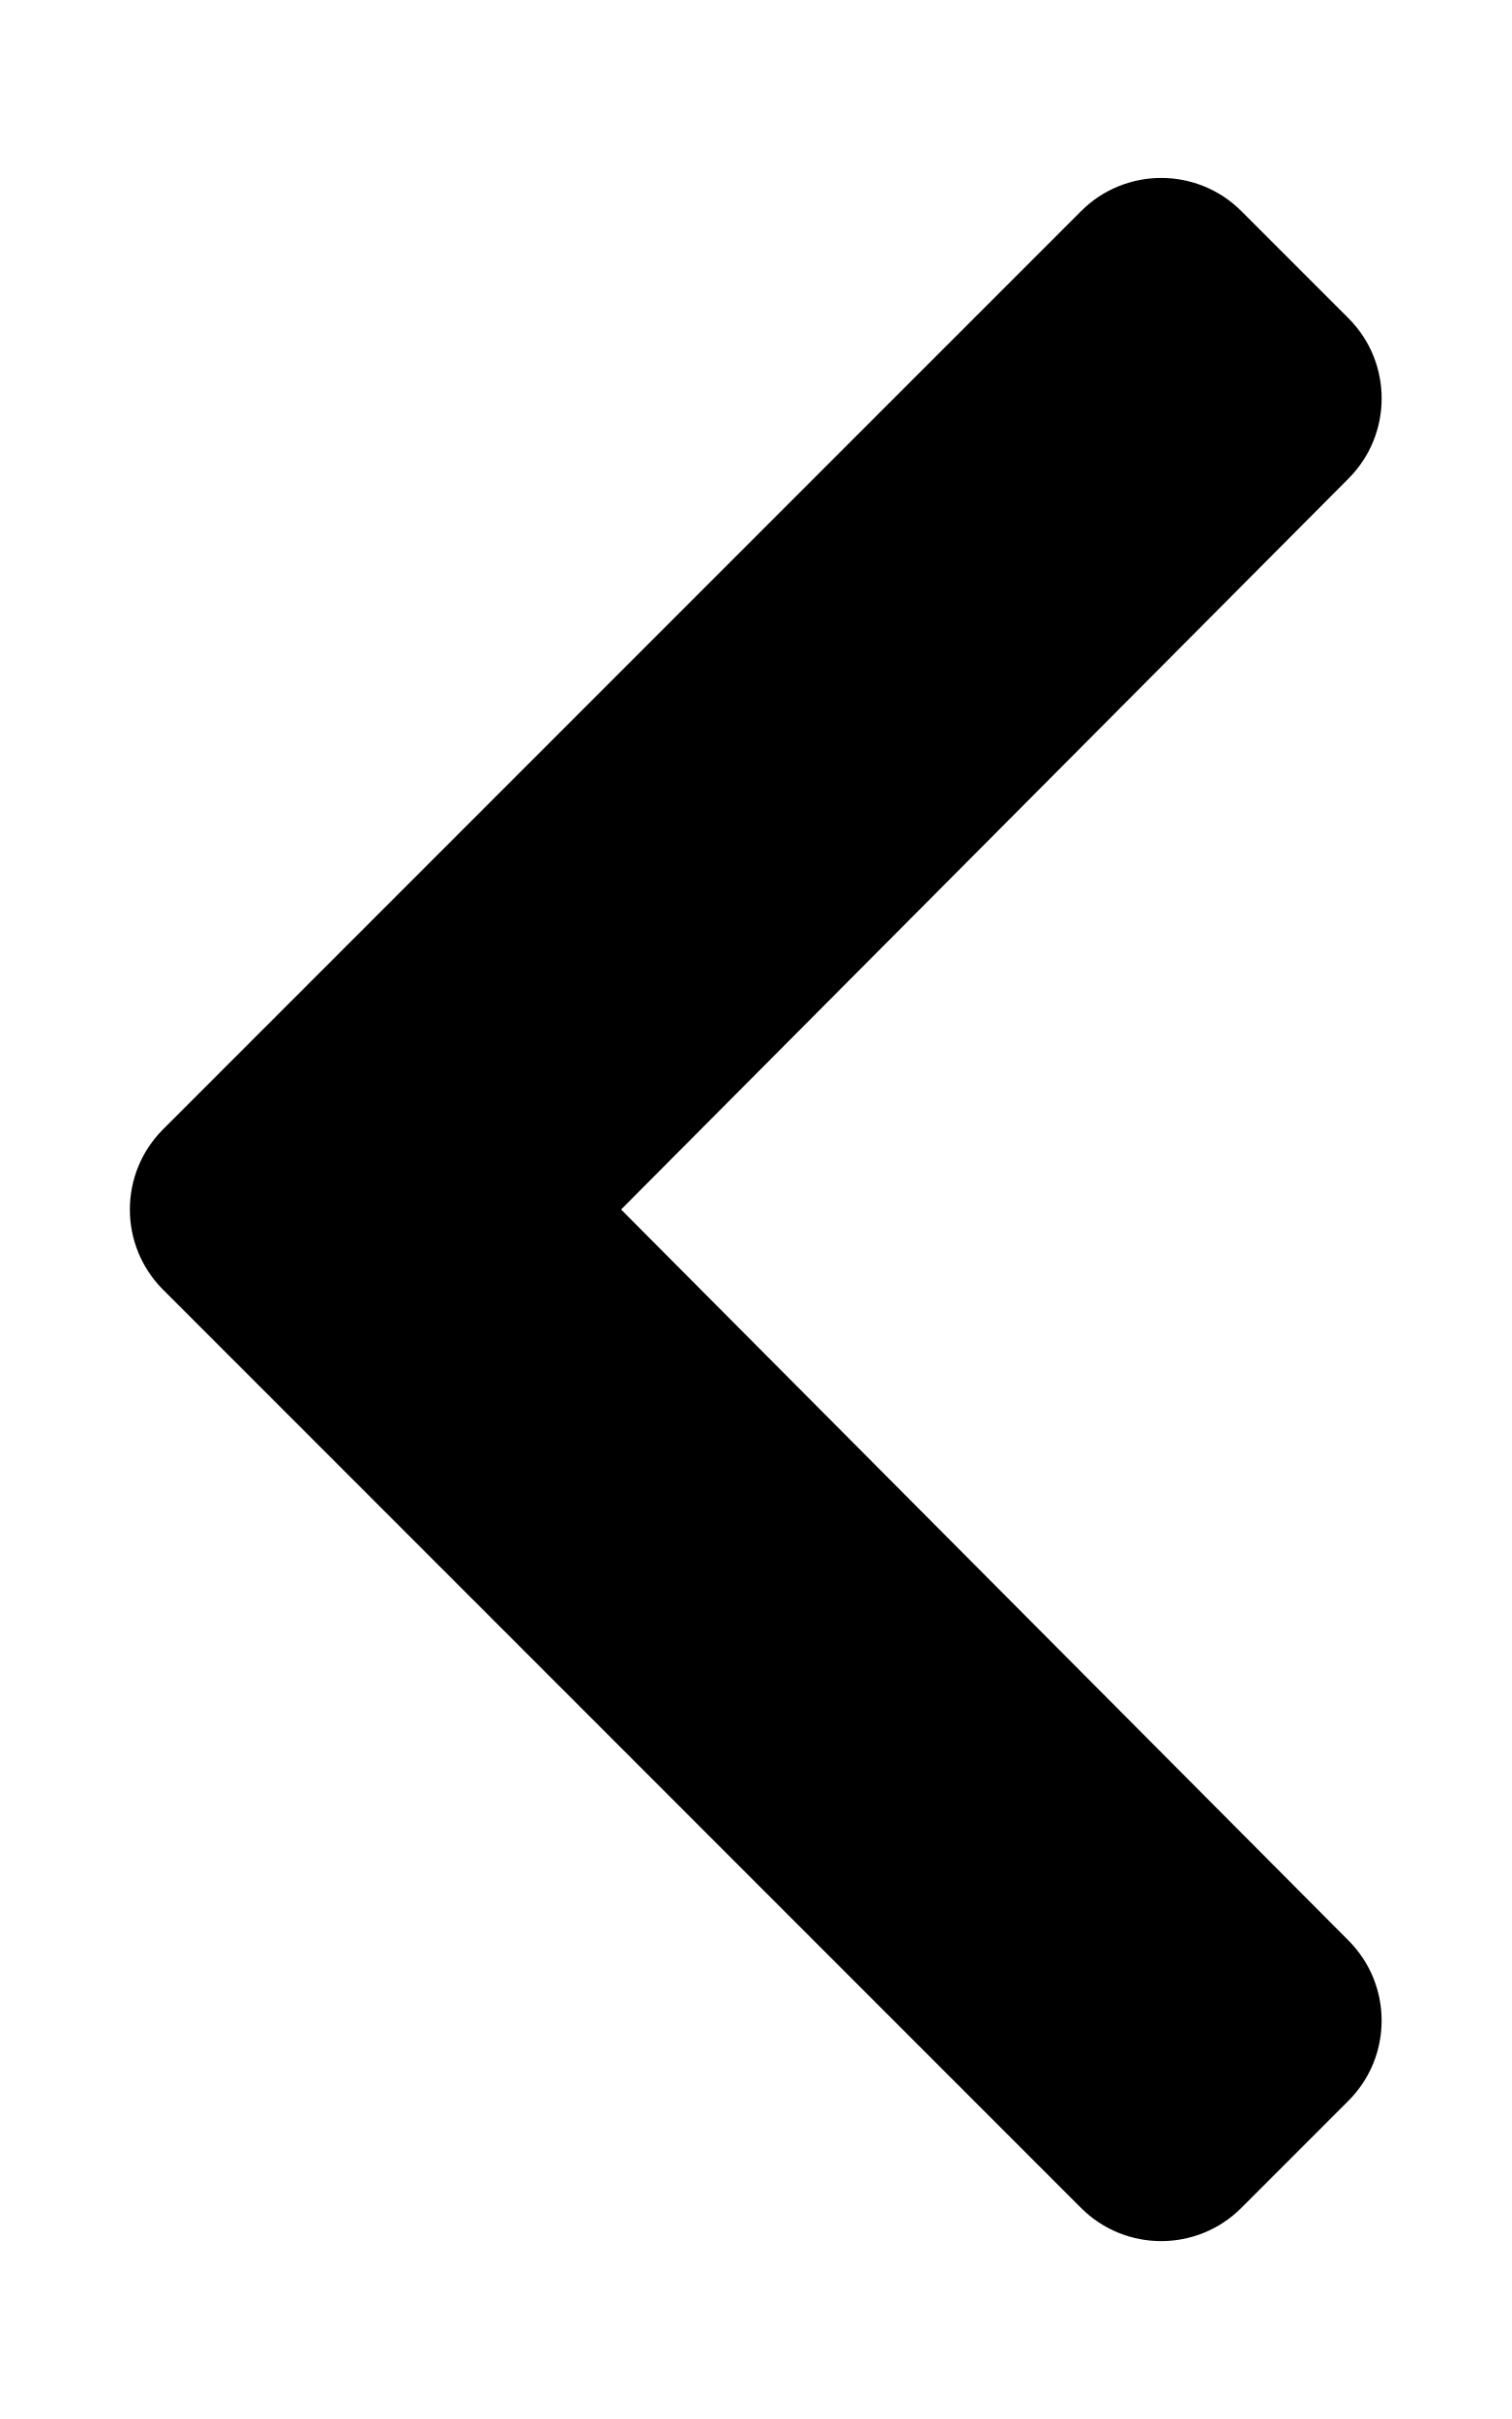
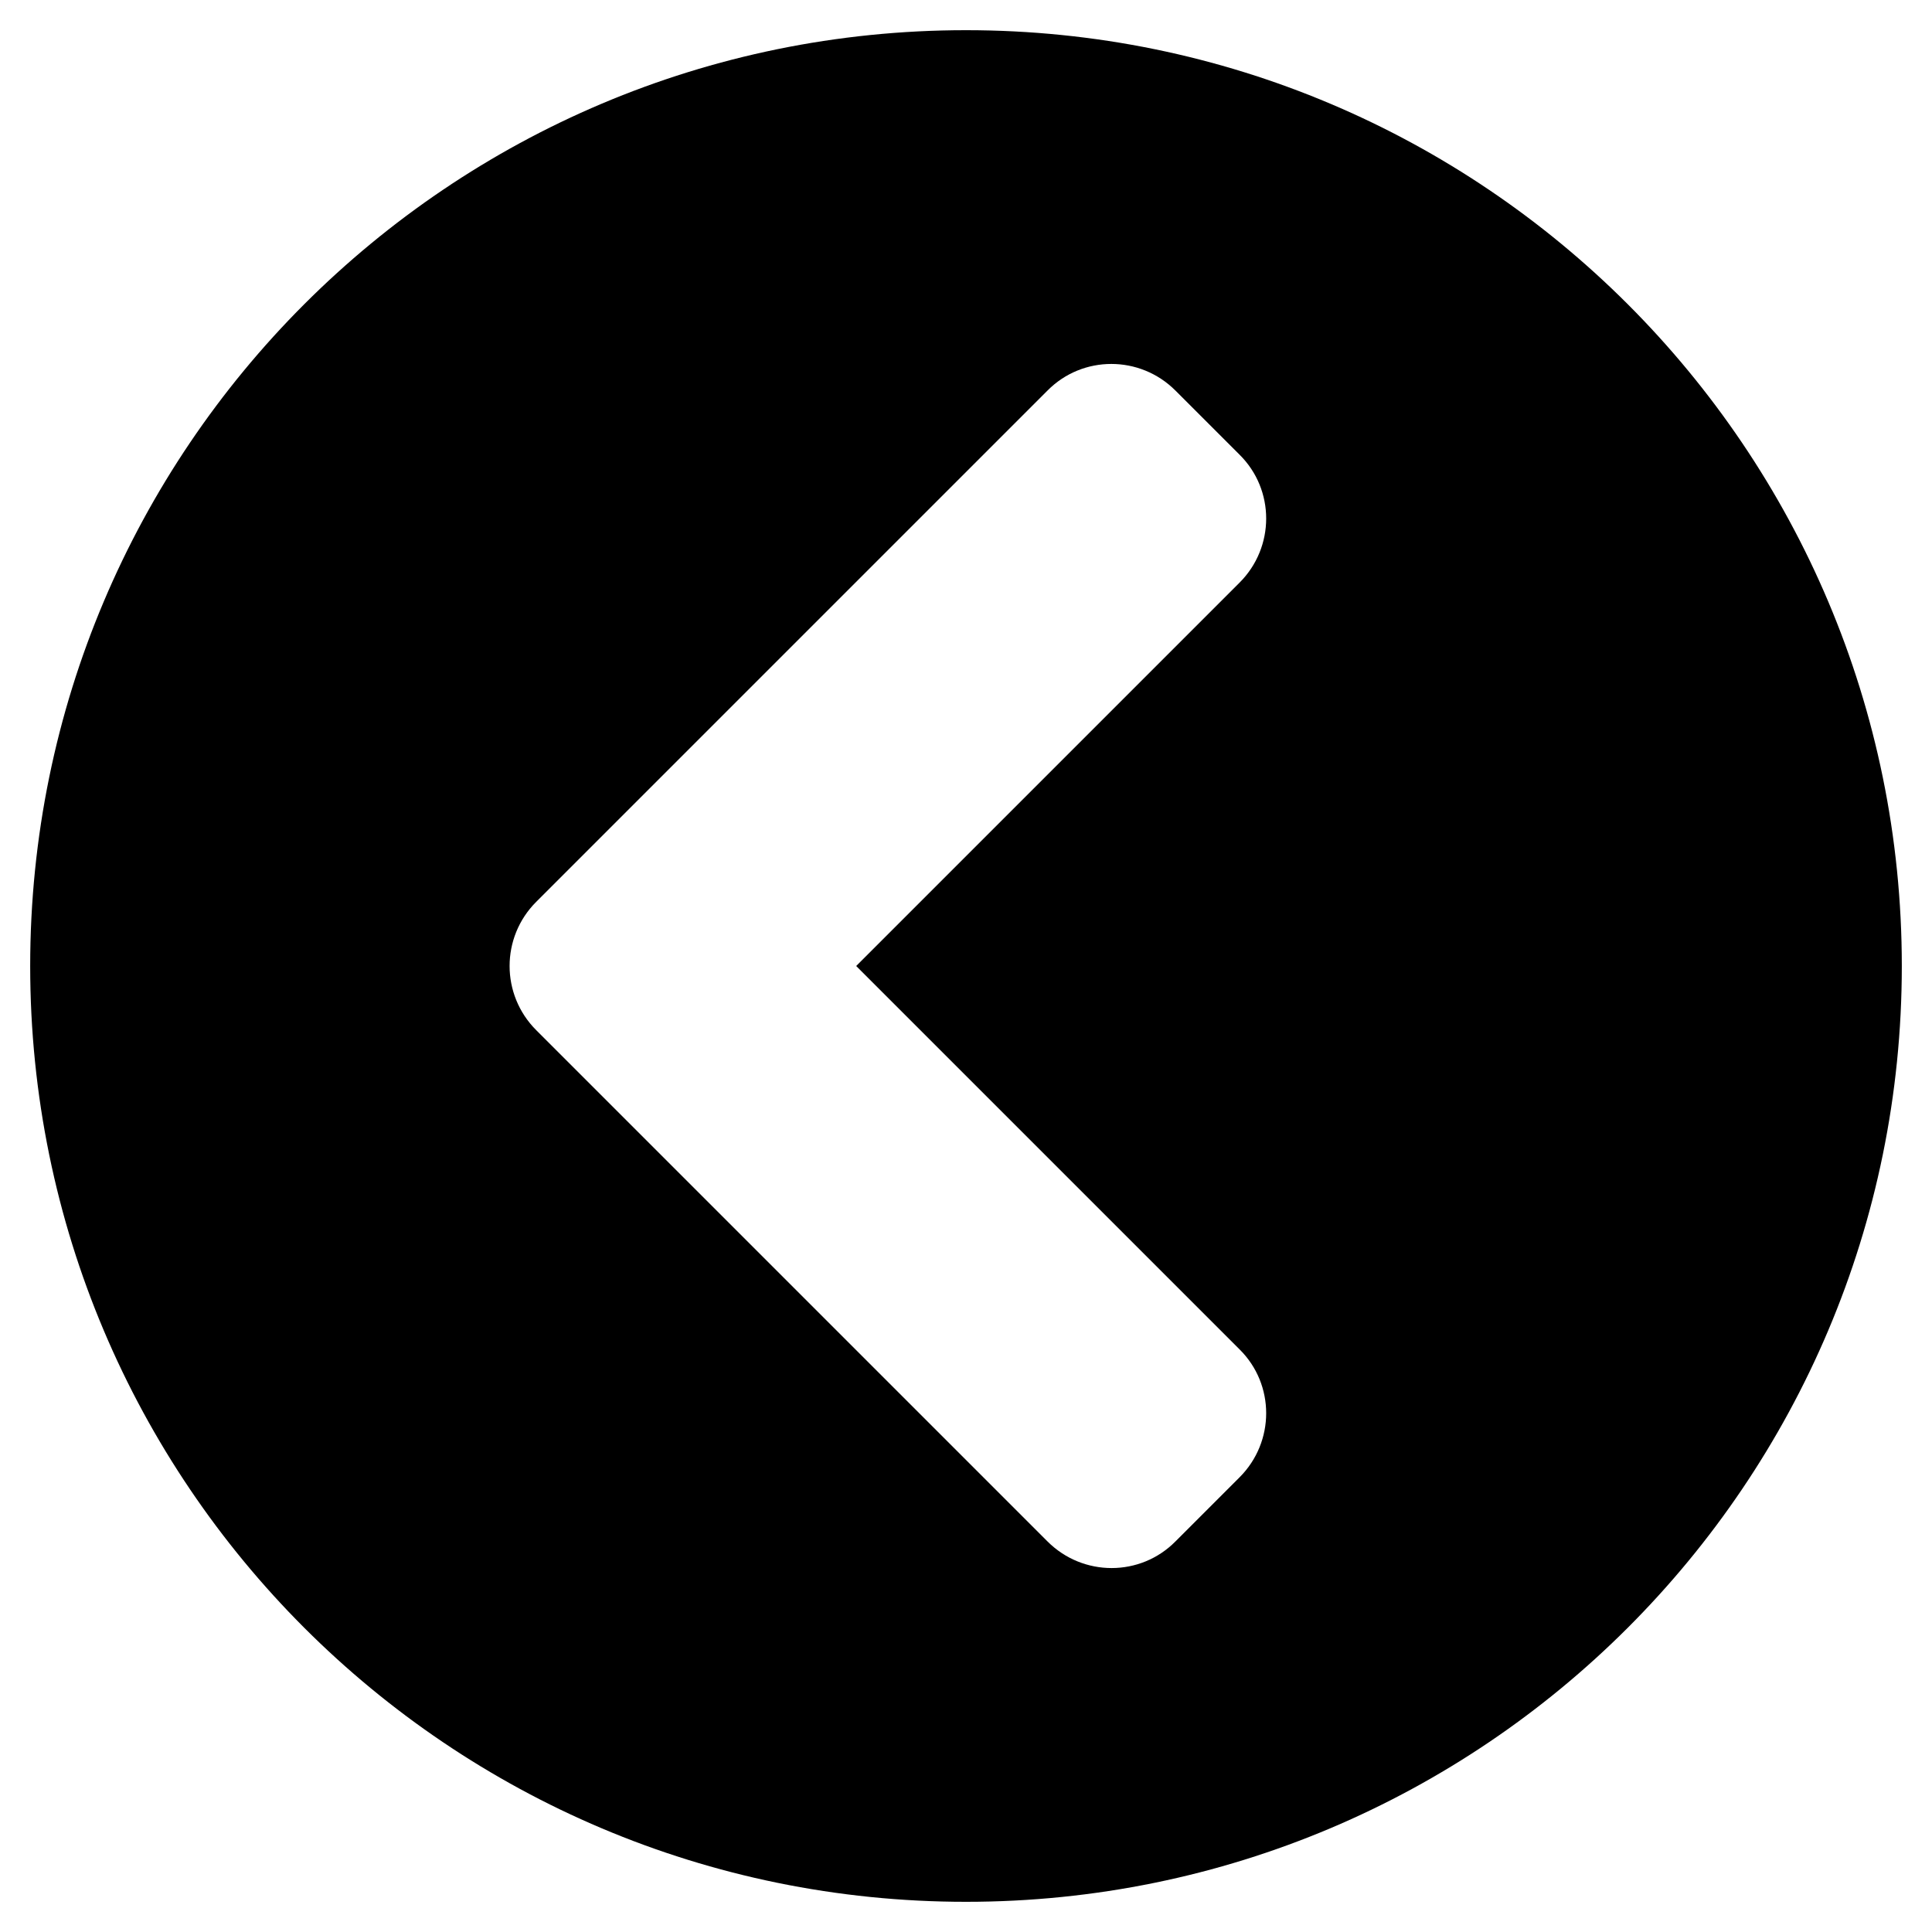
- <svg xmlns="http://www.w3.org/2000/svg" aria-hidden="true" focusable="false" data-prefix="fas" data-icon="chevron-left" class="svg-inline--fa fa-chevron-left fa-w-10" role="img" viewBox="0 0 320 512">
-   <path fill="currentColor" d="M34.52 239.03L228.87 44.69c9.37-9.37 24.57-9.37 33.94 0l22.67 22.67c9.36 9.36 9.37 24.52.04 33.9L131.49 256l154.02 154.75c9.34 9.38 9.32 24.54-.04 33.9l-22.67 22.67c-9.37 9.37-24.57 9.37-33.94 0L34.52 272.97c-9.37-9.37-9.37-24.57 0-33.94z" />
+ <svg xmlns="http://www.w3.org/2000/svg" aria-hidden="true" focusable="false" data-prefix="fas" data-icon="chevron-circle-left" class="svg-inline--fa fa-chevron-circle-left fa-w-16" role="img" viewBox="0 0 512 512">
+   <path fill="currentColor" d="M256 504C119 504 8 393 8 256S119 8 256 8s248 111 248 248-111 248-248 248zM142.1 273l135.5 135.5c9.4 9.4 24.6 9.4 33.9 0l17-17c9.4-9.4 9.4-24.6 0-33.9L226.9 256l101.6-101.6c9.4-9.4 9.4-24.6 0-33.9l-17-17c-9.4-9.4-24.6-9.4-33.9 0L142.1 239c-9.4 9.4-9.4 24.6 0 34z" />
</svg>
